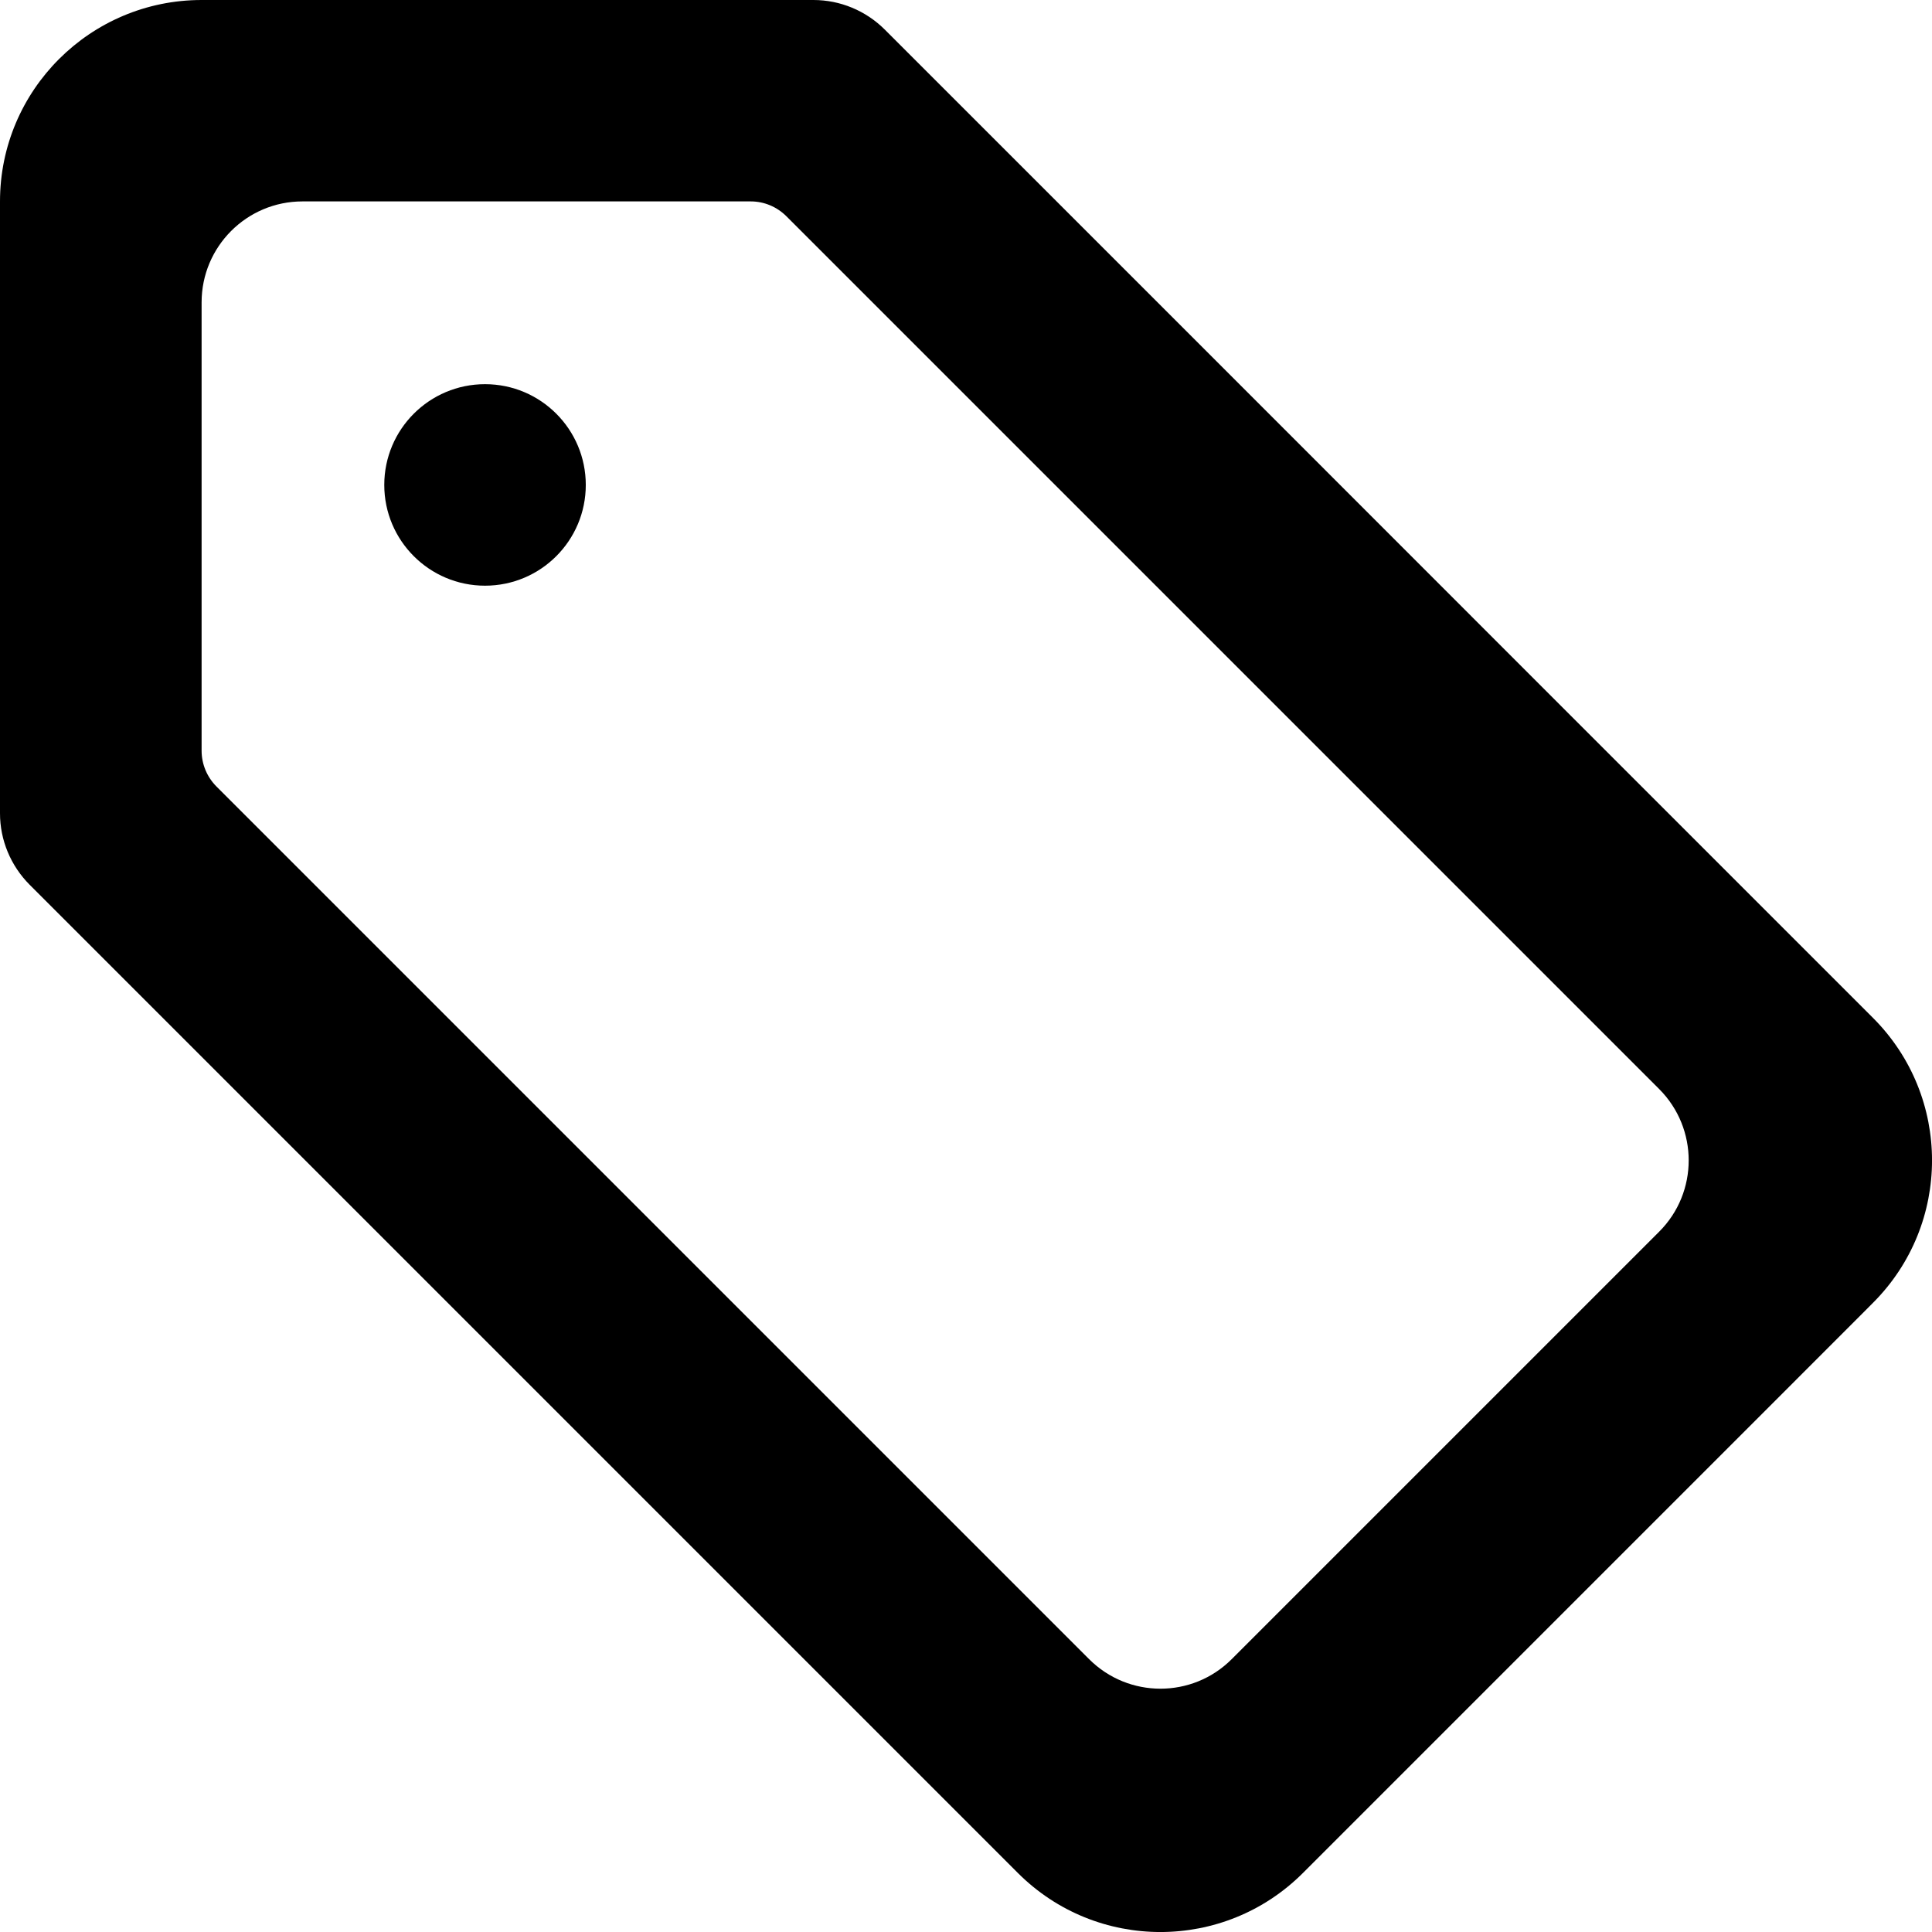
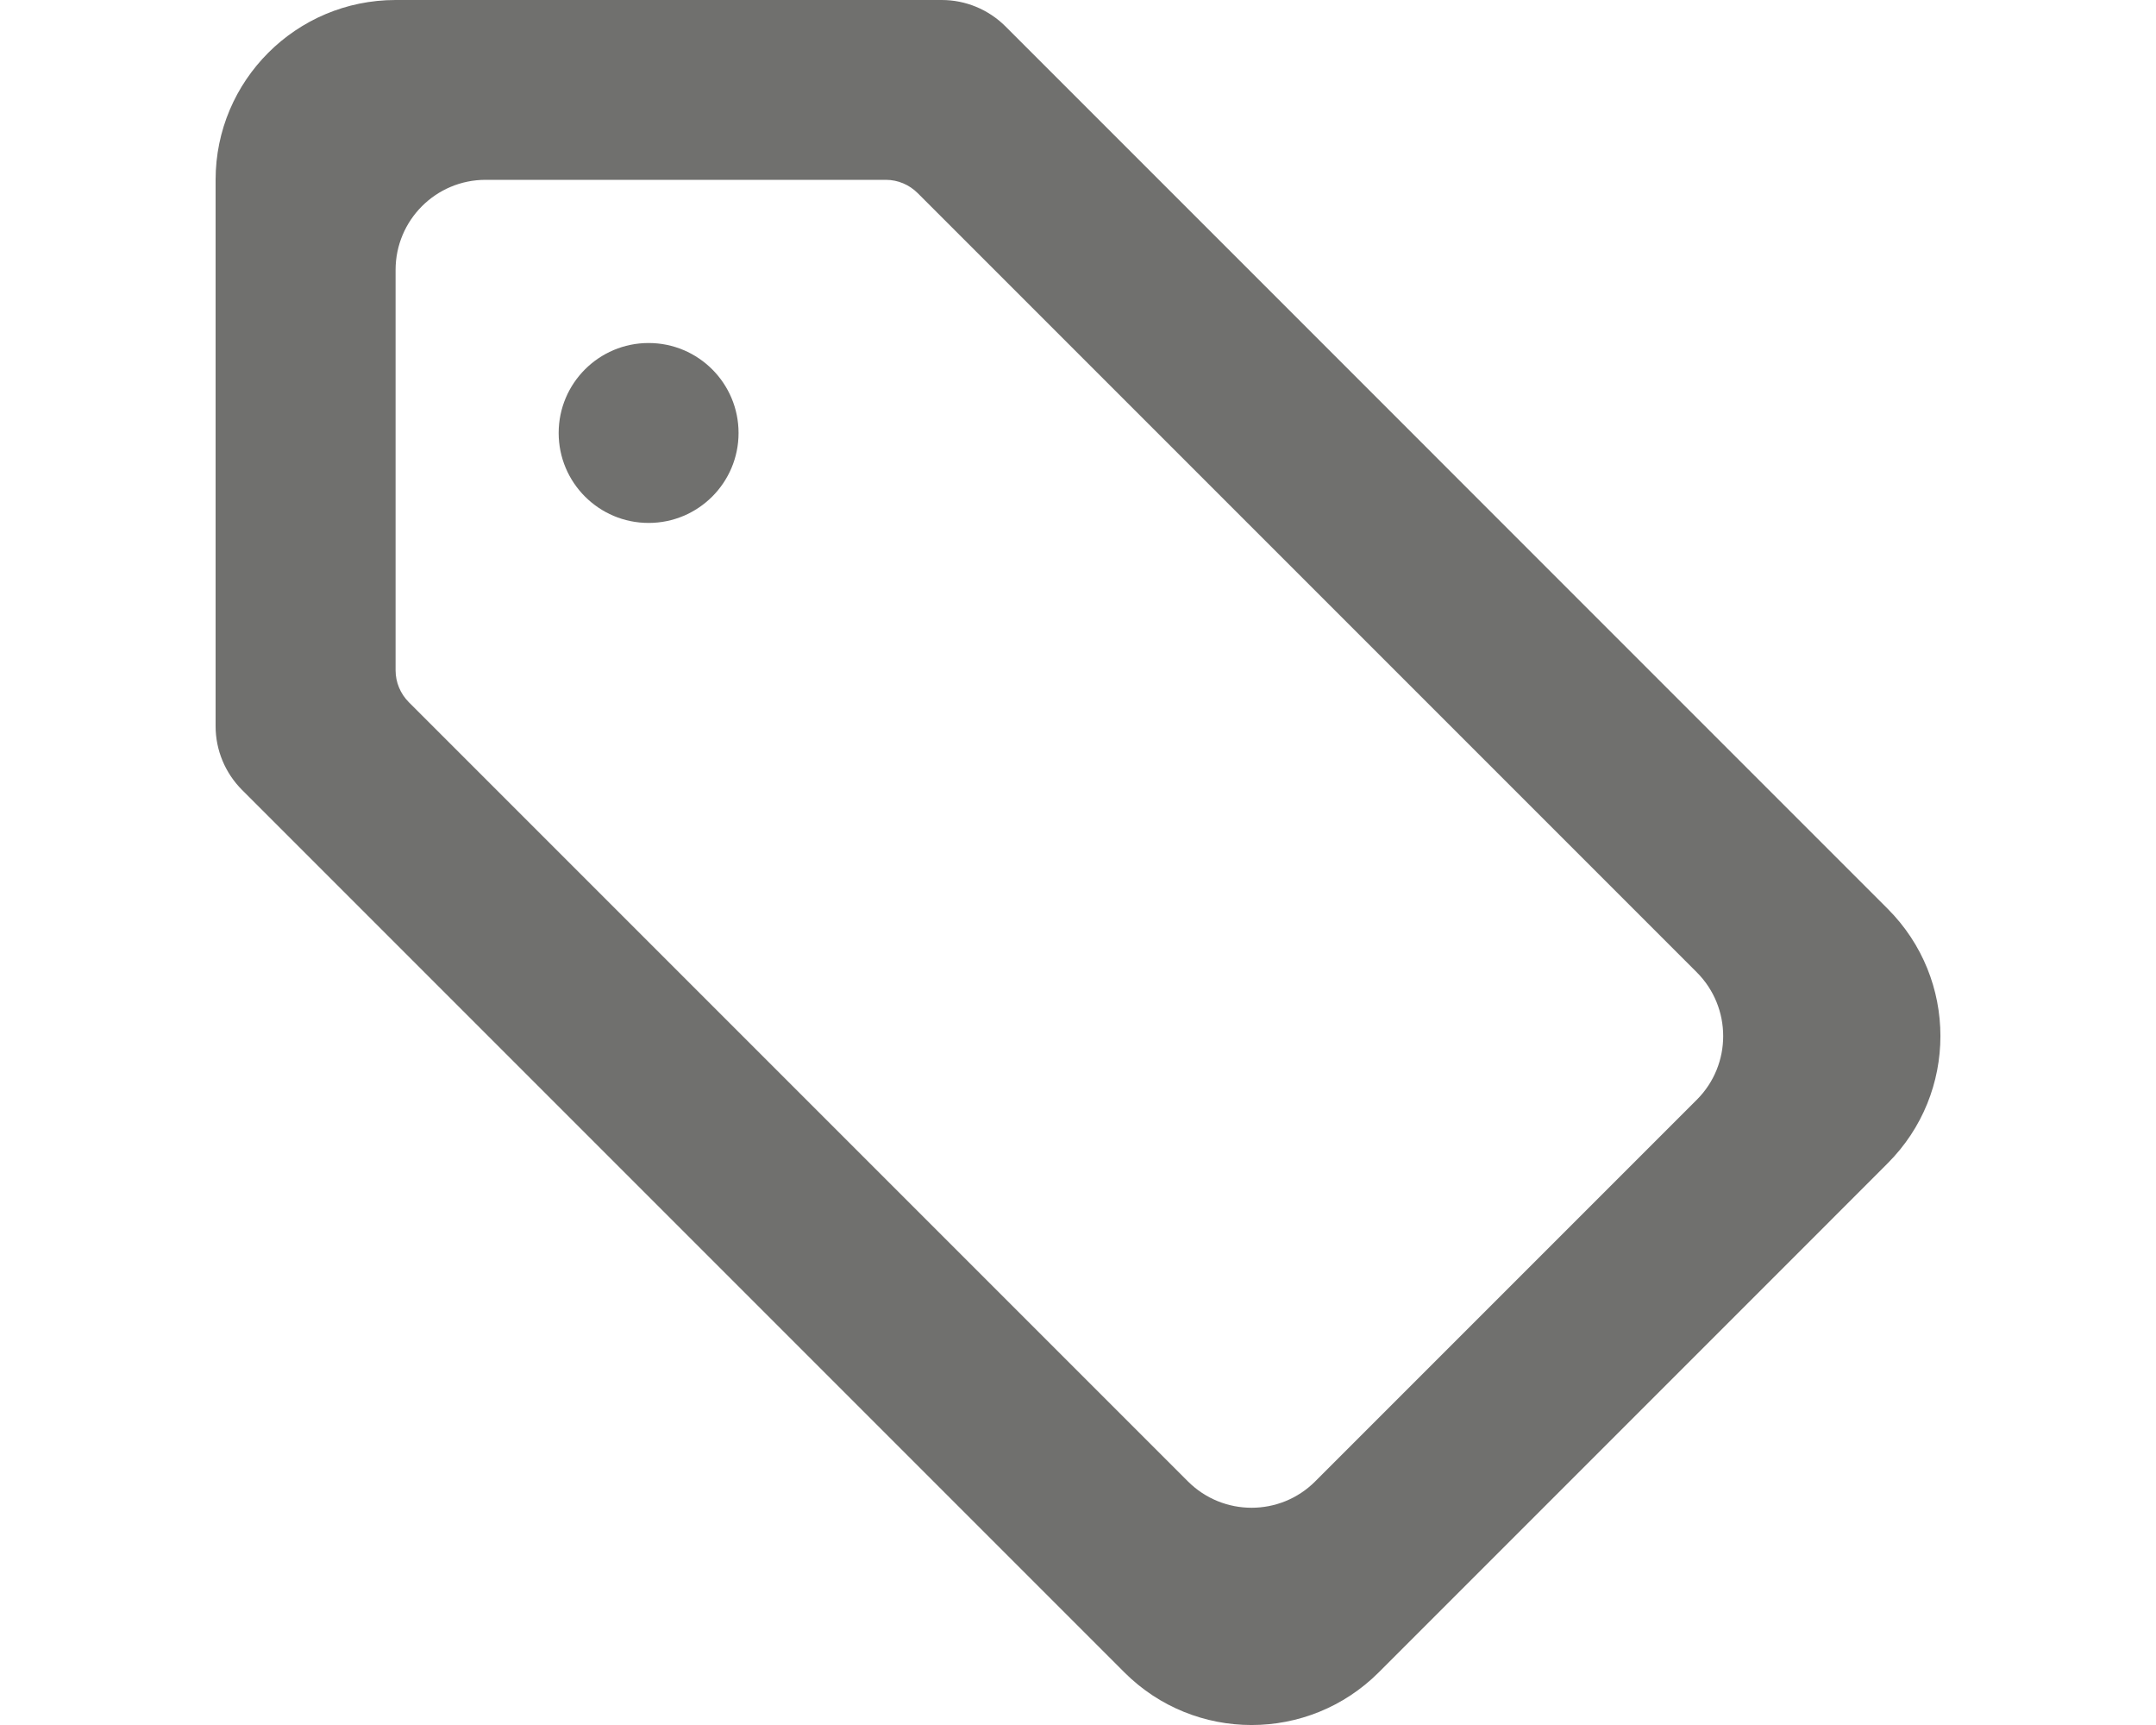
- <svg xmlns="http://www.w3.org/2000/svg" width="800px" height="800px" viewBox="0 0 20 20" version="1.1">
-   <defs>
- 
- </defs>
-   <g id="Page-1" stroke="none" stroke-width="1" fill="none" fill-rule="evenodd">
-     <g id="Dribbble-Light-Preview" transform="translate(-260, -2959)" fill="#000000">
+ <svg xmlns="http://www.w3.org/2000/svg" width="25px" height="20px" viewBox="0 0 20 20" version="1.1">
+   <defs />
+   <g id="Page-1" stroke="none" stroke-width="0" fill="none" fill-rule="evenodd">
+     <g id="Dribbble-Light-Preview" transform="translate(-260, -2959)" fill="#70706E">
      <g id="icons" transform="translate(56, 160)">
-         <path d="M207.978,2804.02 L207.978,2804.02 C207.978,2803.444 208.445,2802.977 209.021,2802.977 C209.597,2802.977 210.064,2803.444 210.064,2804.02 C210.064,2804.596 209.597,2805.063 209.021,2805.063 C208.445,2805.063 207.978,2804.596 207.978,2804.02 L207.978,2804.02 Z M215.275,2816.176 L206.24,2807.141 C206.142,2807.042 206.087,2806.91 206.087,2806.771 L206.087,2802.13 C206.087,2801.553 206.554,2801.085 207.131,2801.085 L211.772,2801.085 C211.911,2801.085 212.043,2801.141 212.141,2801.239 L221.176,2810.274 C221.583,2810.682 221.583,2811.343 221.176,2811.75 L216.75,2816.176 C216.343,2816.583 215.683,2816.583 215.275,2816.176 L215.275,2816.176 Z M219.934,2806.082 L219.934,2806.082 C219.761,2805.907 212.984,2799.131 213.158,2799.305 C212.962,2799.11 212.697,2799 212.421,2799 L206.087,2799 C204.935,2799 204,2799.934 204,2801.085 L204,2807.42 C204,2807.697 204.111,2807.962 204.306,2808.158 L214.537,2818.389 C215.352,2819.204 216.673,2819.204 217.488,2818.389 L217.488,2818.389 C217.673,2818.203 223.455,2812.423 223.389,2812.487 C224.204,2811.672 224.204,2810.352 223.389,2809.537 L219.934,2806.082 Z" id="tag_round-[#1174]">
- 
- </path>
+         <path d="M207.978,2804.02 L207.978,2804.02 C207.978,2803.444 208.445,2802.977 209.021,2802.977 C209.597,2802.977 210.064,2803.444 210.064,2804.02 C210.064,2804.596 209.597,2805.063 209.021,2805.063 C208.445,2805.063 207.978,2804.596 207.978,2804.02 L207.978,2804.02 Z M215.275,2816.176 L206.24,2807.141 C206.142,2807.042 206.087,2806.91 206.087,2806.771 L206.087,2802.13 C206.087,2801.553 206.554,2801.085 207.131,2801.085 L211.772,2801.085 C211.911,2801.085 212.043,2801.141 212.141,2801.239 L221.176,2810.274 C221.583,2810.682 221.583,2811.343 221.176,2811.75 L216.75,2816.176 C216.343,2816.583 215.683,2816.583 215.275,2816.176 L215.275,2816.176 Z M219.934,2806.082 L219.934,2806.082 C219.761,2805.907 212.984,2799.131 213.158,2799.305 C212.962,2799.11 212.697,2799 212.421,2799 L206.087,2799 C204.935,2799 204,2799.934 204,2801.085 L204,2807.42 C204,2807.697 204.111,2807.962 204.306,2808.158 L214.537,2818.389 C215.352,2819.204 216.673,2819.204 217.488,2818.389 L217.488,2818.389 C217.673,2818.203 223.455,2812.423 223.389,2812.487 C224.204,2811.672 224.204,2810.352 223.389,2809.537 L219.934,2806.082 Z" id="tag_round-[#1174]" />
      </g>
    </g>
  </g>
</svg>
